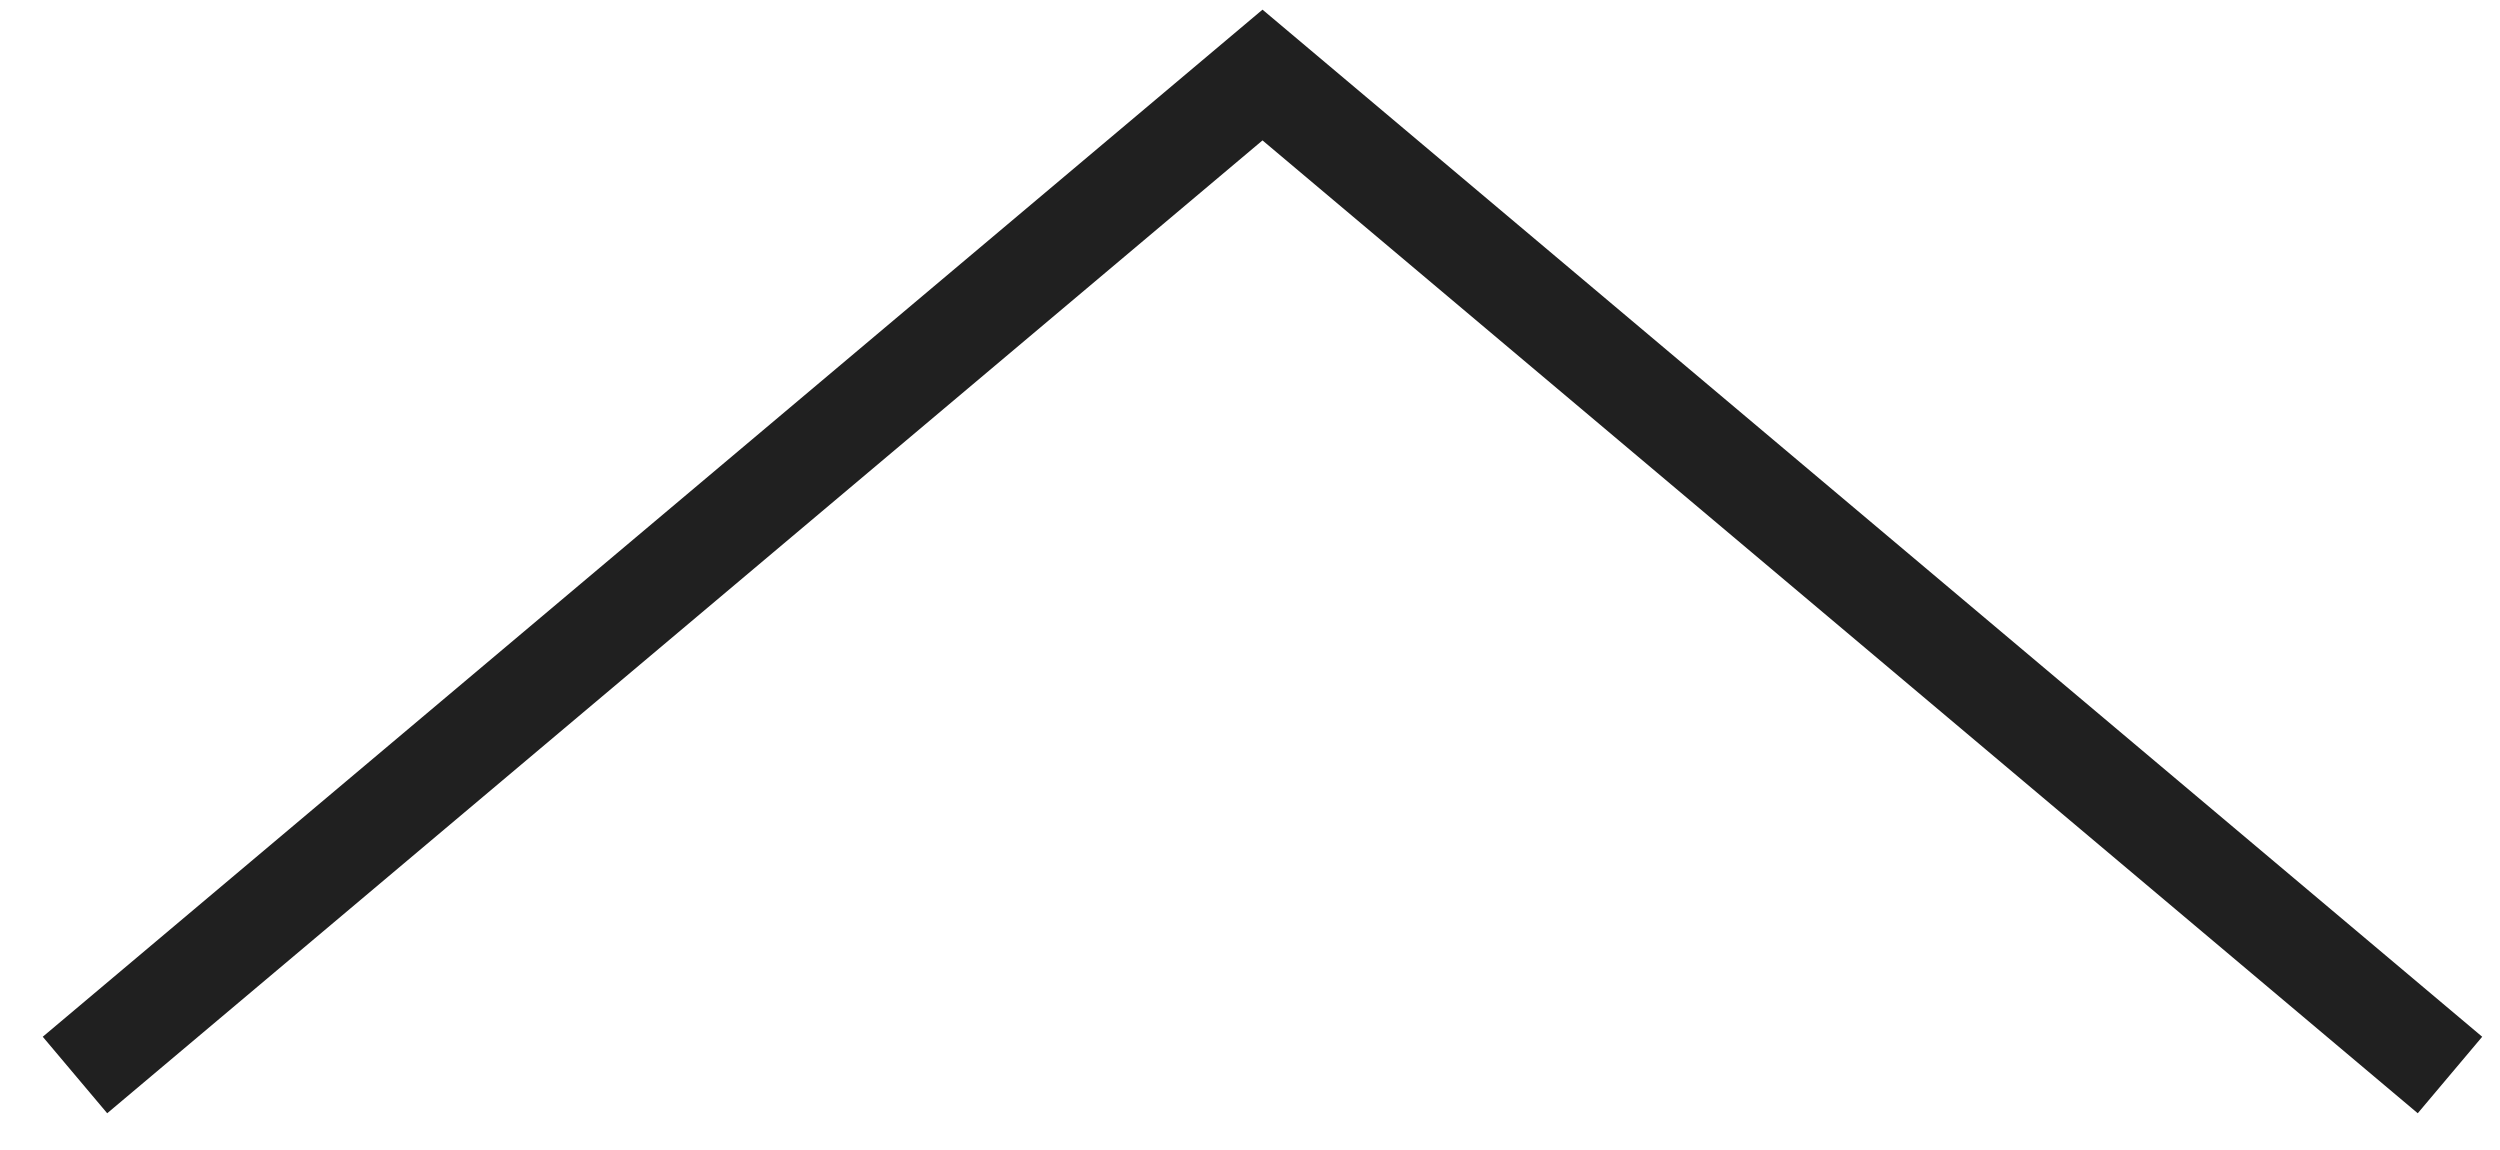
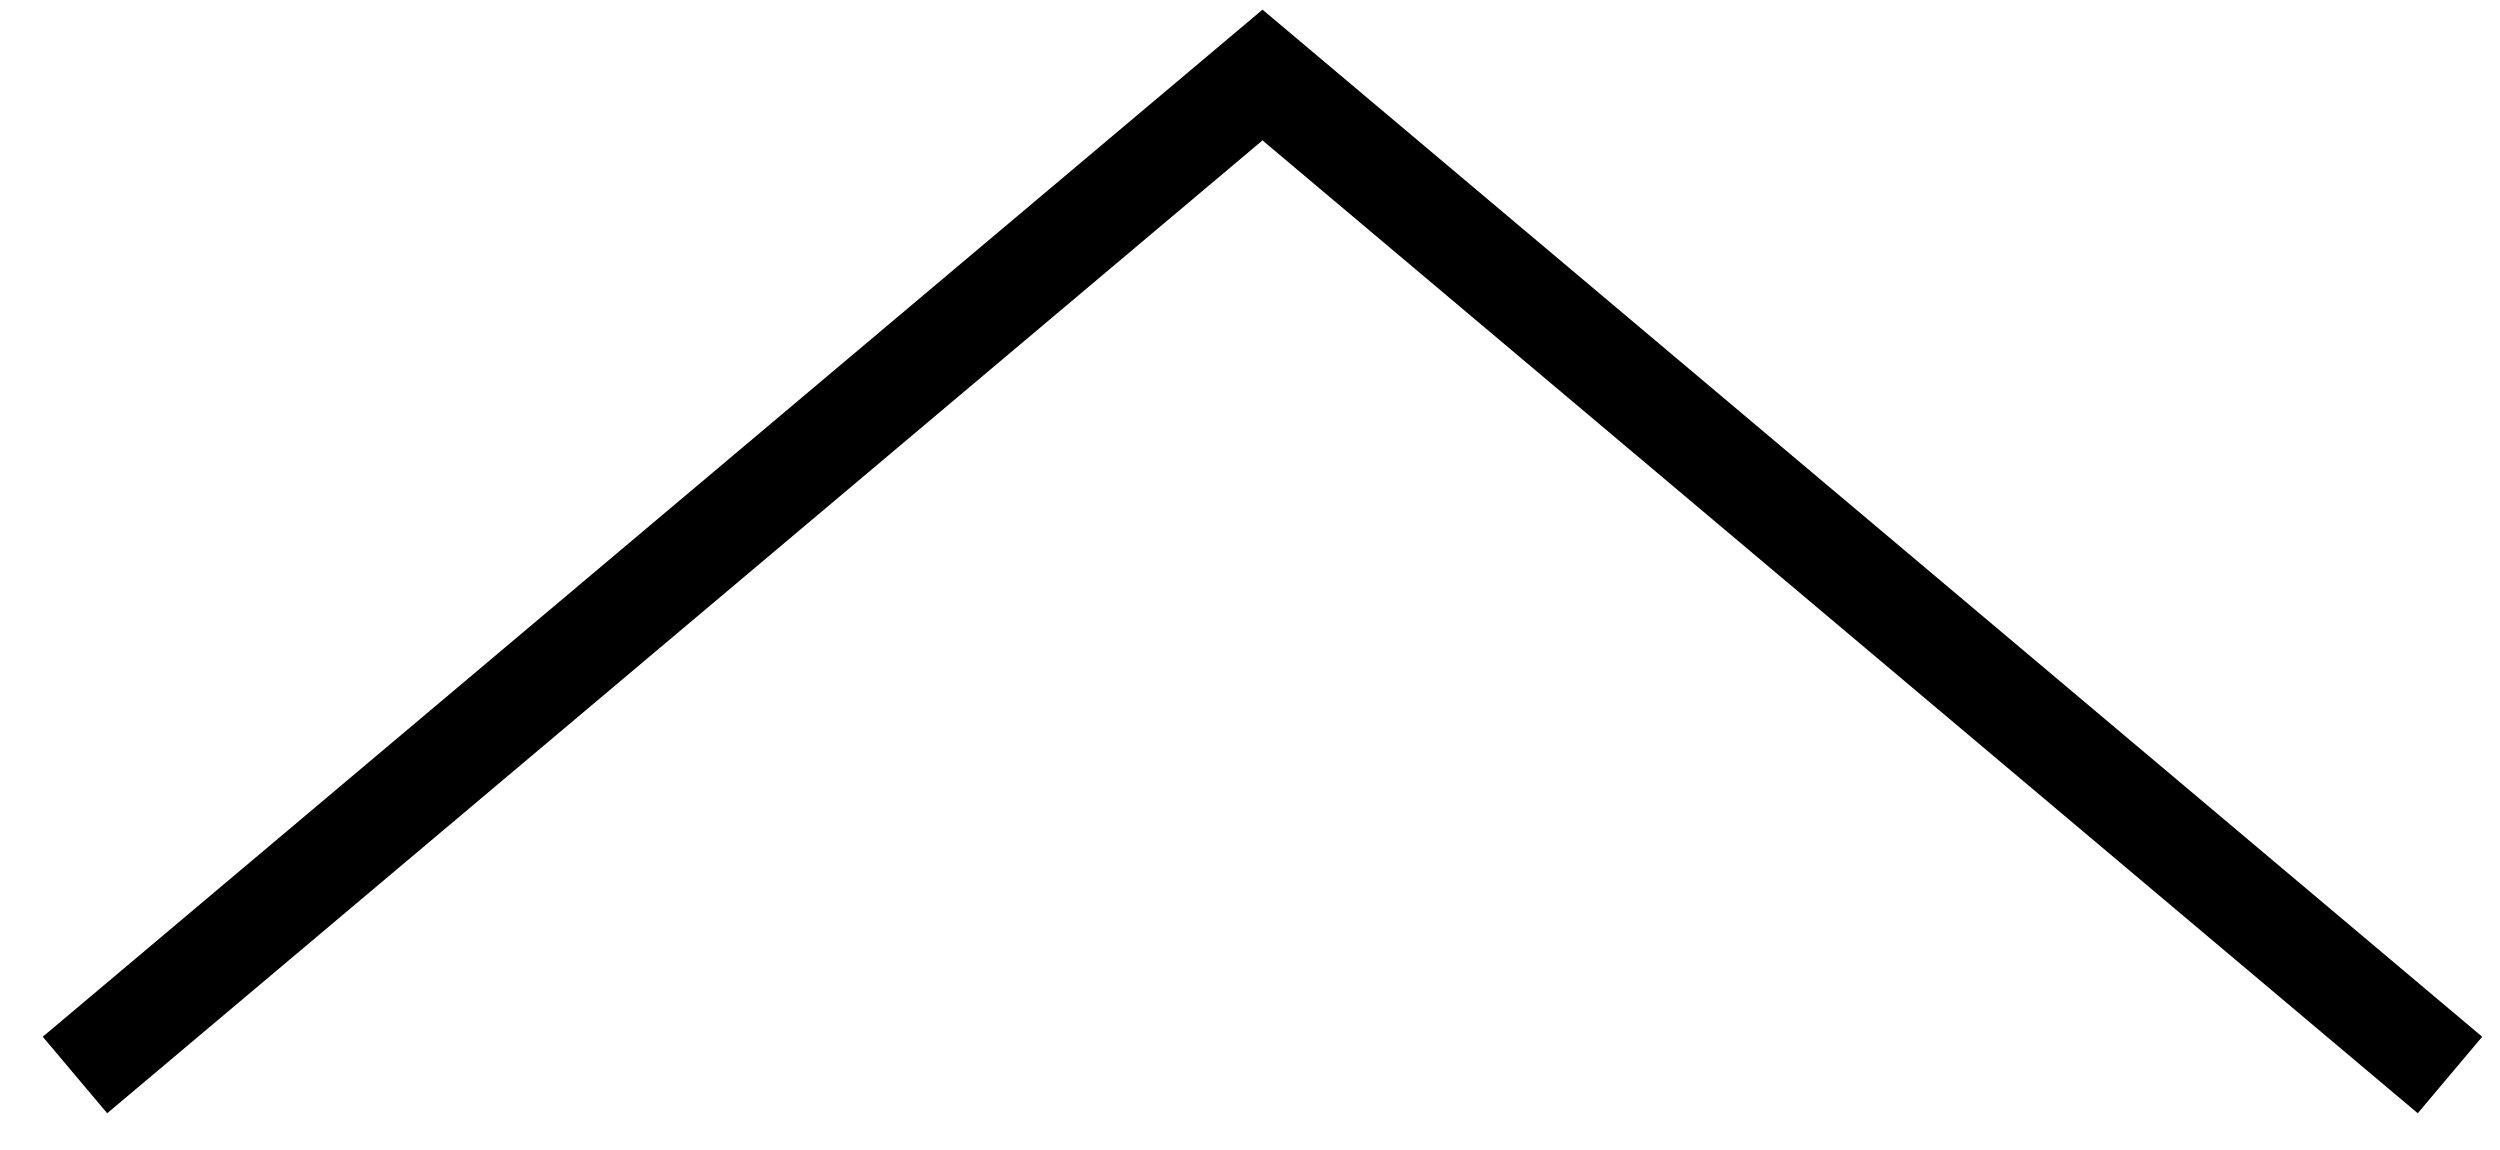
<svg xmlns="http://www.w3.org/2000/svg" width="50" height="23" viewBox="0 0 50 23" fill="none">
-   <path fill-rule="evenodd" clip-rule="evenodd" d="M0.855 20.735L2.144 22.265L25.25 2.808L48.355 22.265L49.644 20.735L25.25 0.193L0.855 20.735Z" fill="#202020" />
+   <path fill-rule="evenodd" clip-rule="evenodd" d="M0.855 20.735L2.144 22.265L25.25 2.808L48.355 22.265L49.644 20.735L25.25 0.193L0.855 20.735Z" fill="currentColor" />
</svg>
